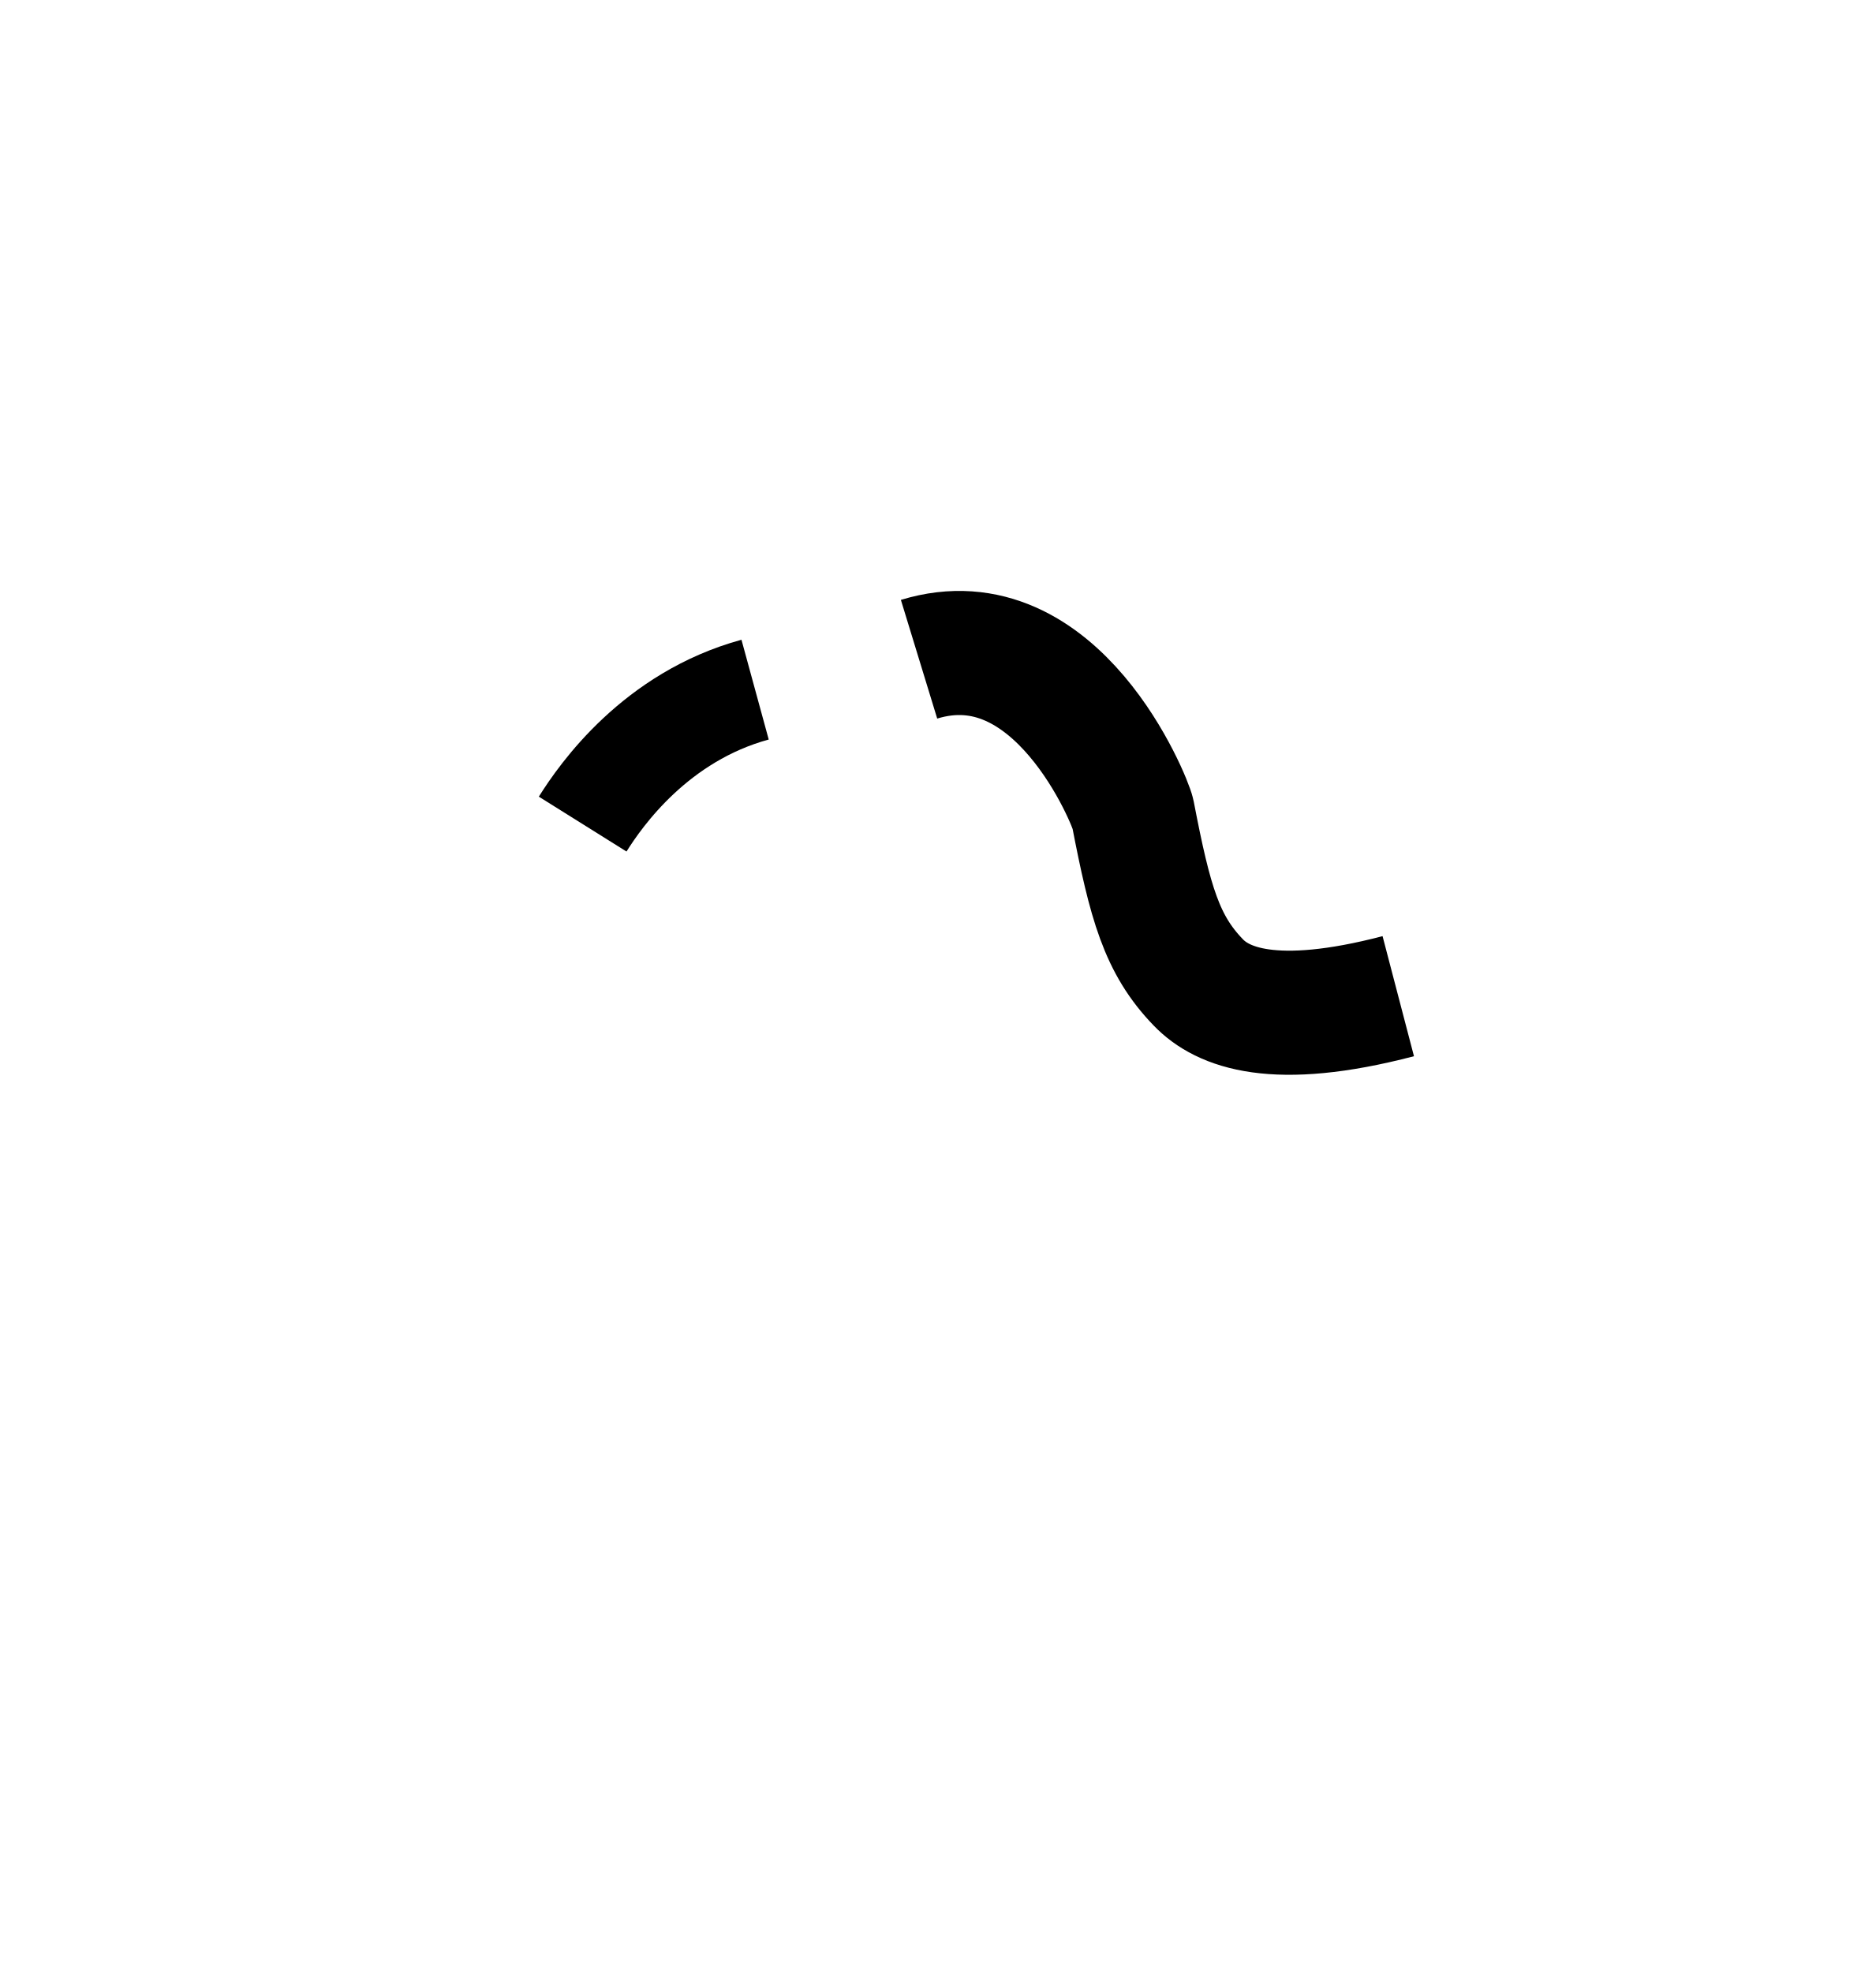
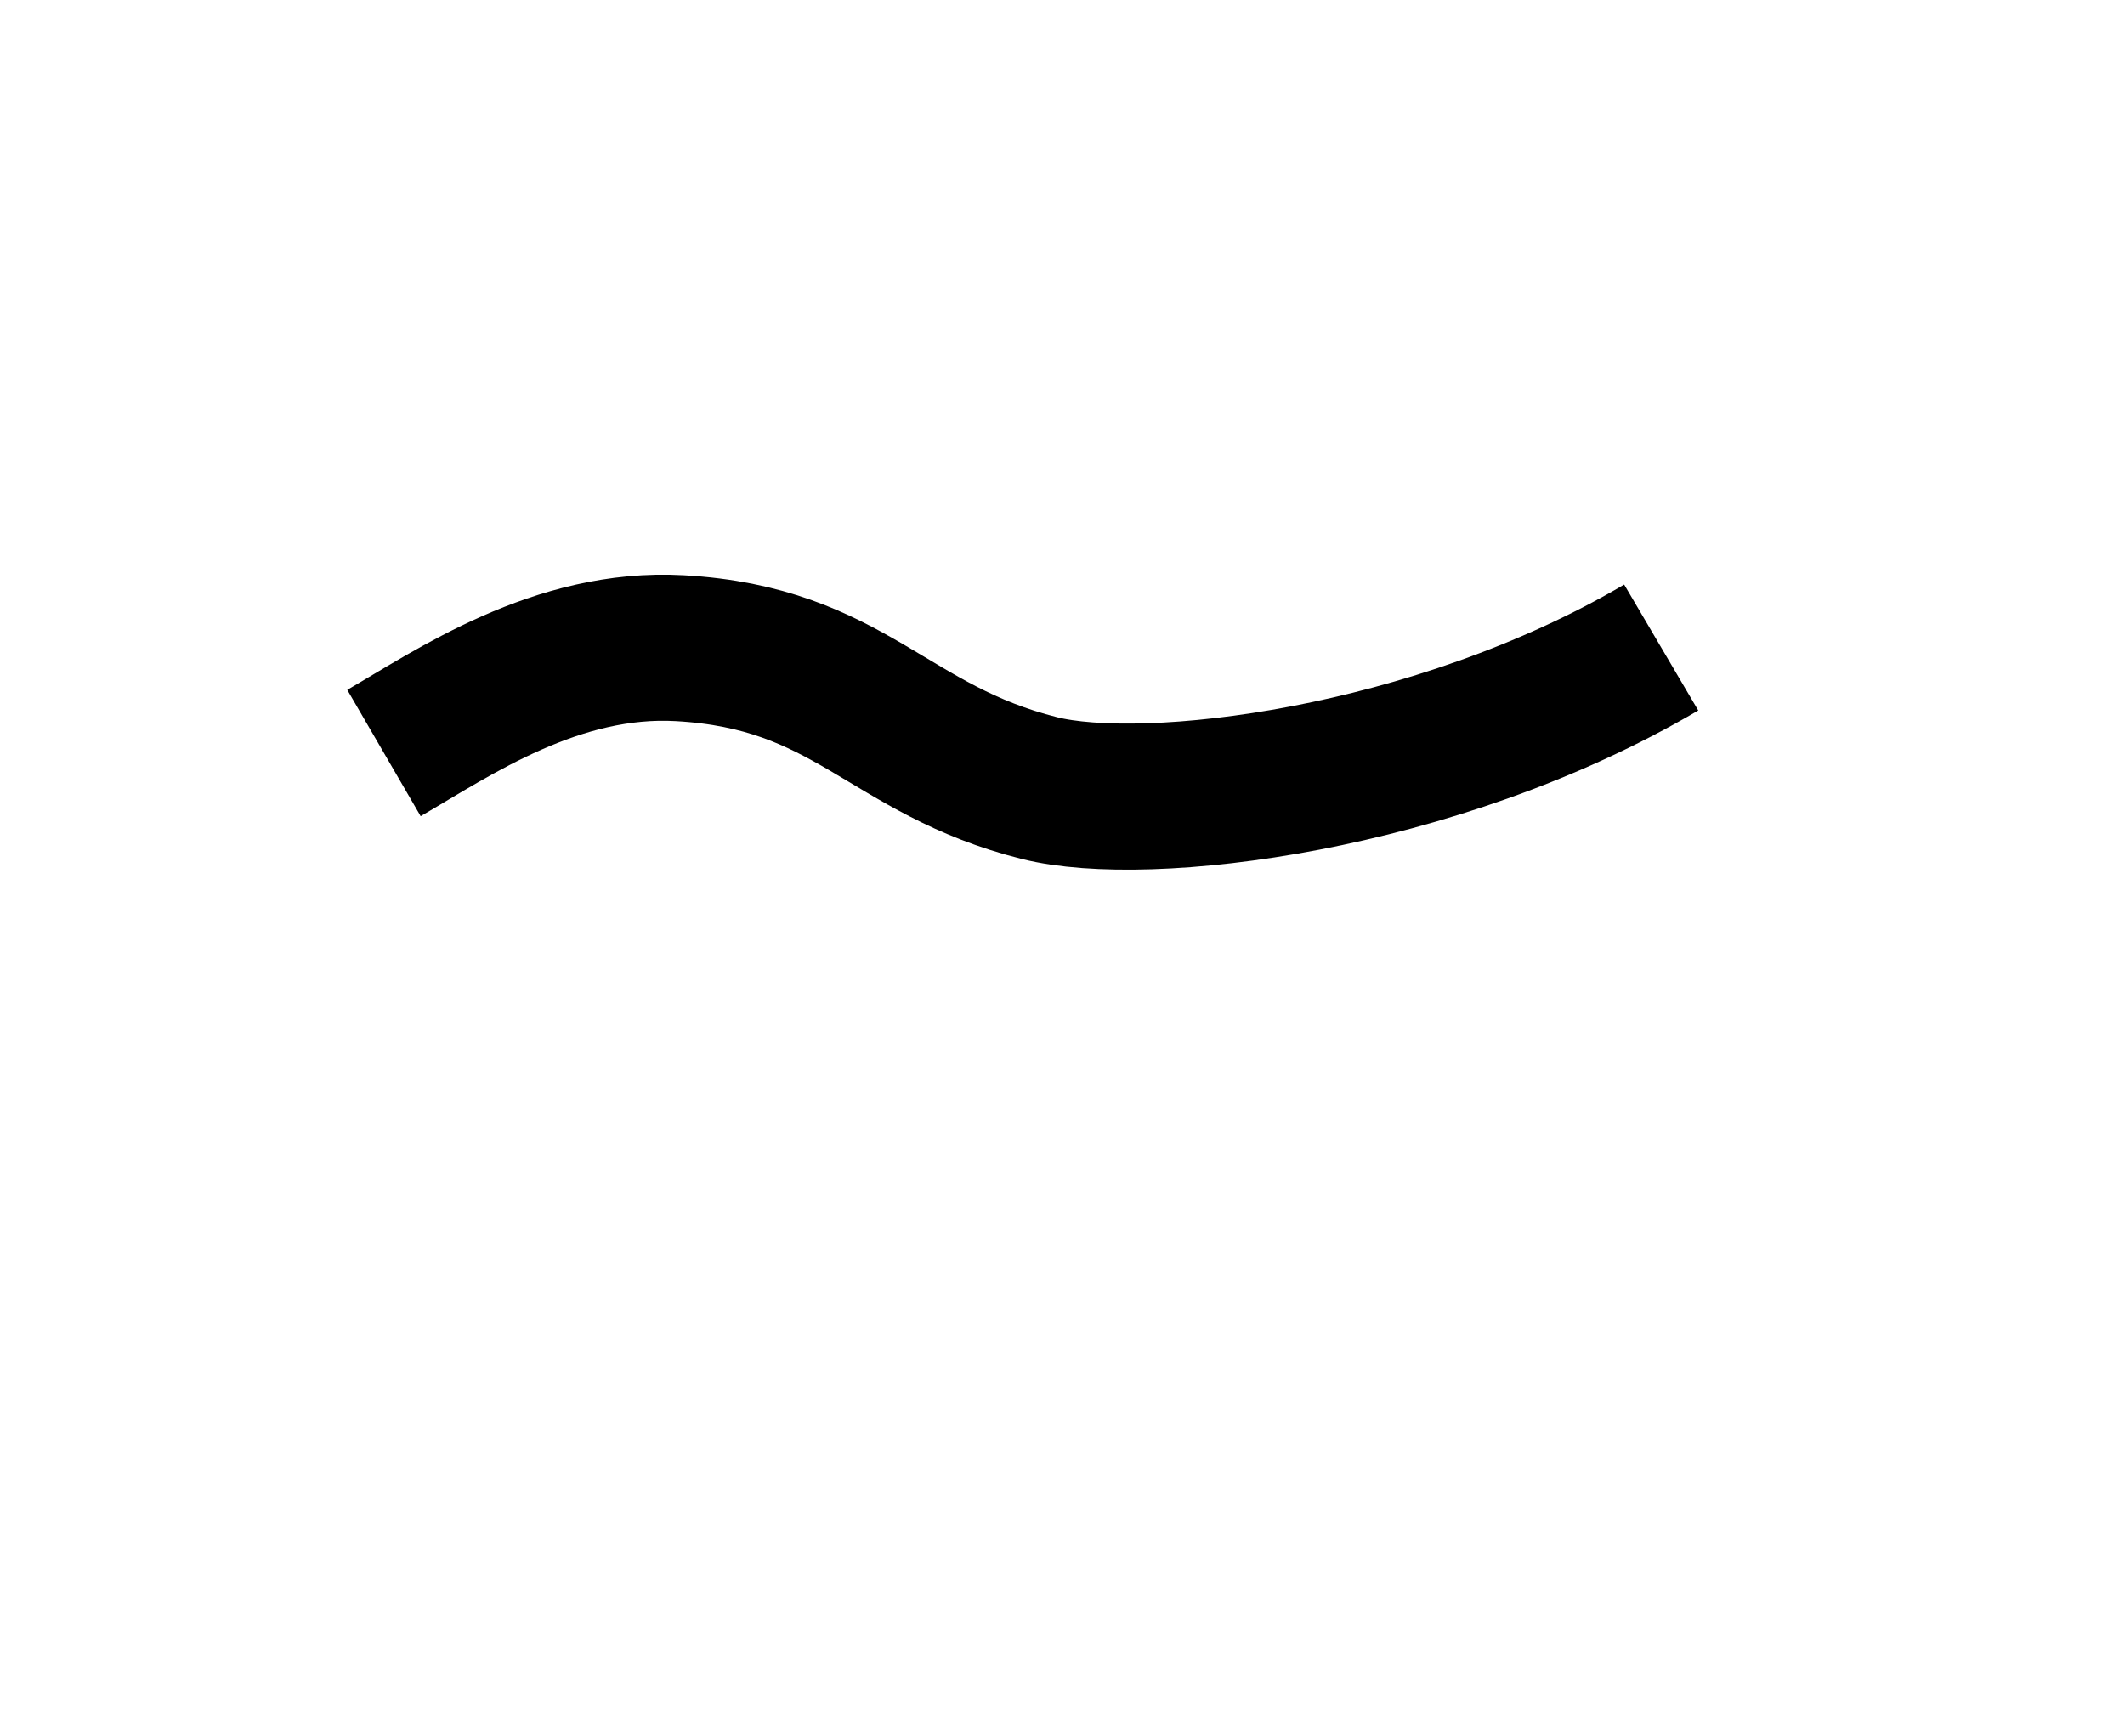
- <svg xmlns="http://www.w3.org/2000/svg" viewBox="0 0 181.33 190.67" version="1.1">
-   <path fill="none" stroke="#000000" stroke-width="12" stroke-miterlimit="10" d="M88.85,63.74c13.33-4.08,20.45,13.81,20.67,14.92c1.67,8.67,2.8,12.68,6.33,16.33 c2.32,2.41,7.29,4.48,19.33,1.33" />
-   <path fill="none" stroke="#000000" stroke-width="10" stroke-miterlimit="10" d="M60.51,78.67" />
-   <path fill="none" stroke="#000000" stroke-width="10" stroke-miterlimit="10" d="M56.33,79.68c1.79-2.86,7.08-10.38,16.67-13" />
+ <svg xmlns="http://www.w3.org/2000/svg" id="a" viewBox="0 0 189.1 154.43">
+   <path fill="none" stroke="#000000" stroke-miterlimit="10" stroke-width="13px" d="M34.17,67c6.18-3.59,15.4-9.95,26.33-9.33,15.16,.85,18.48,9.06,32,12.45,9.54,2.39,35.12-.62,55.33-12.51" />
</svg>
